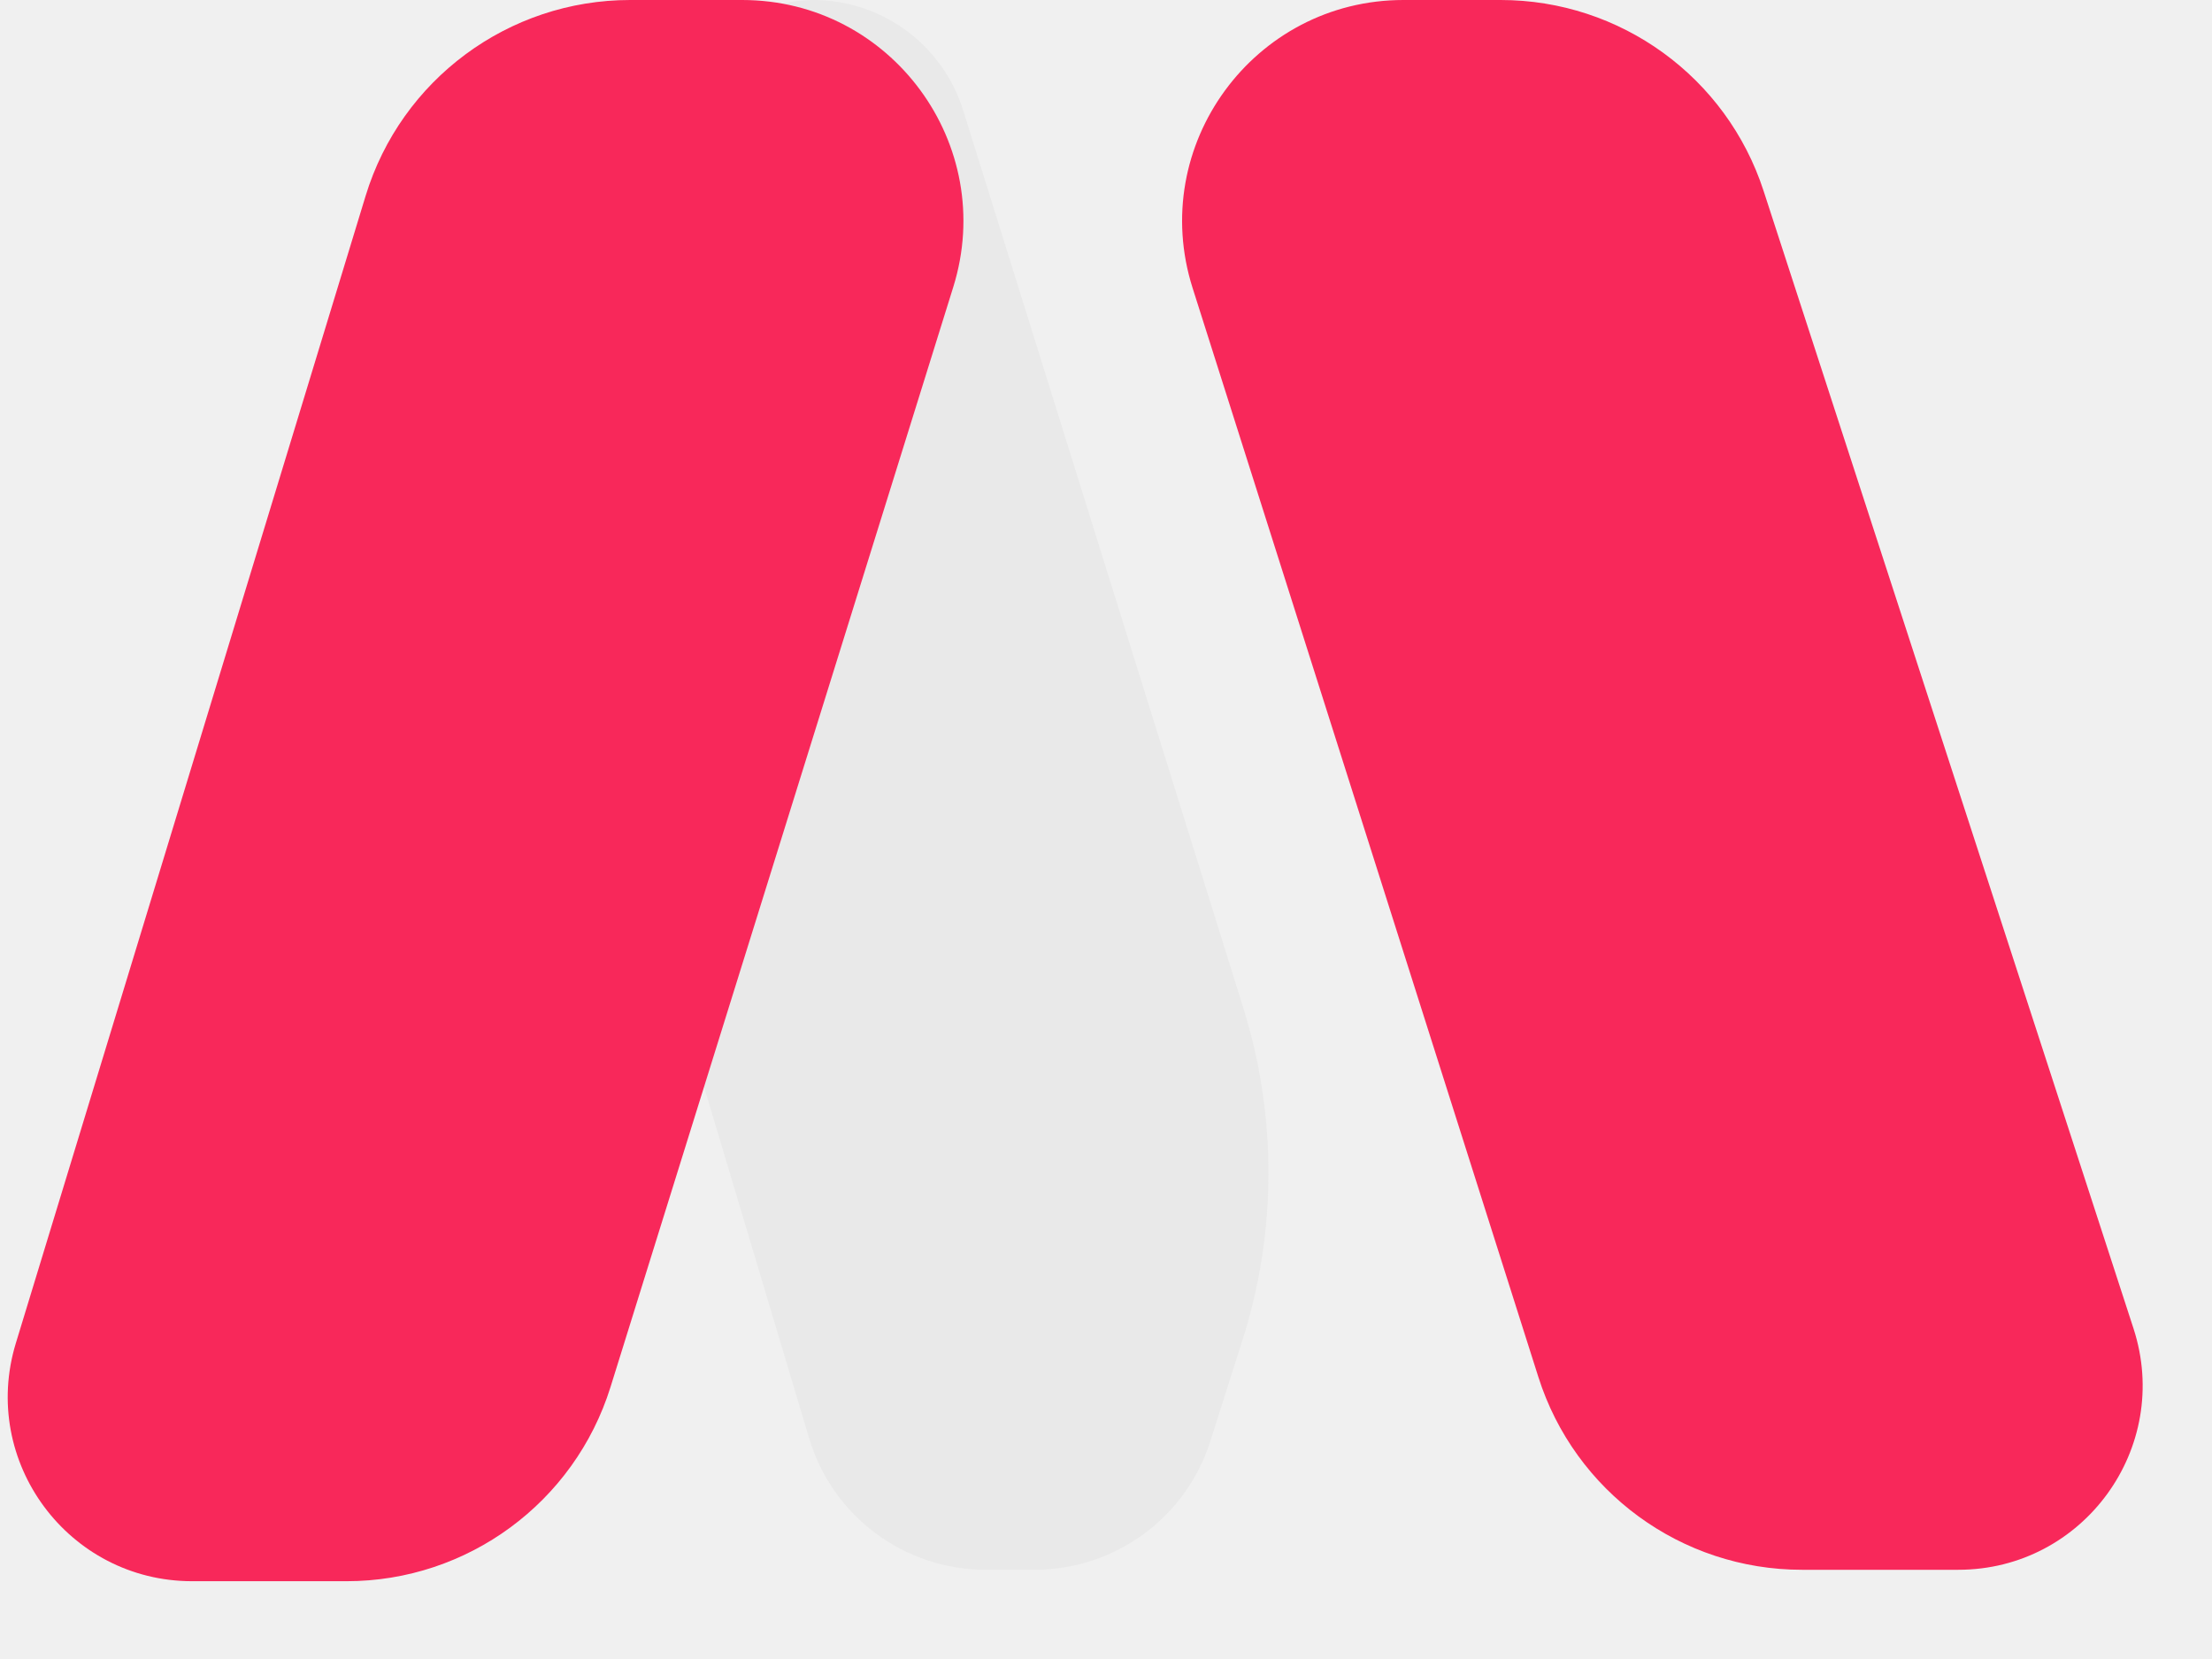
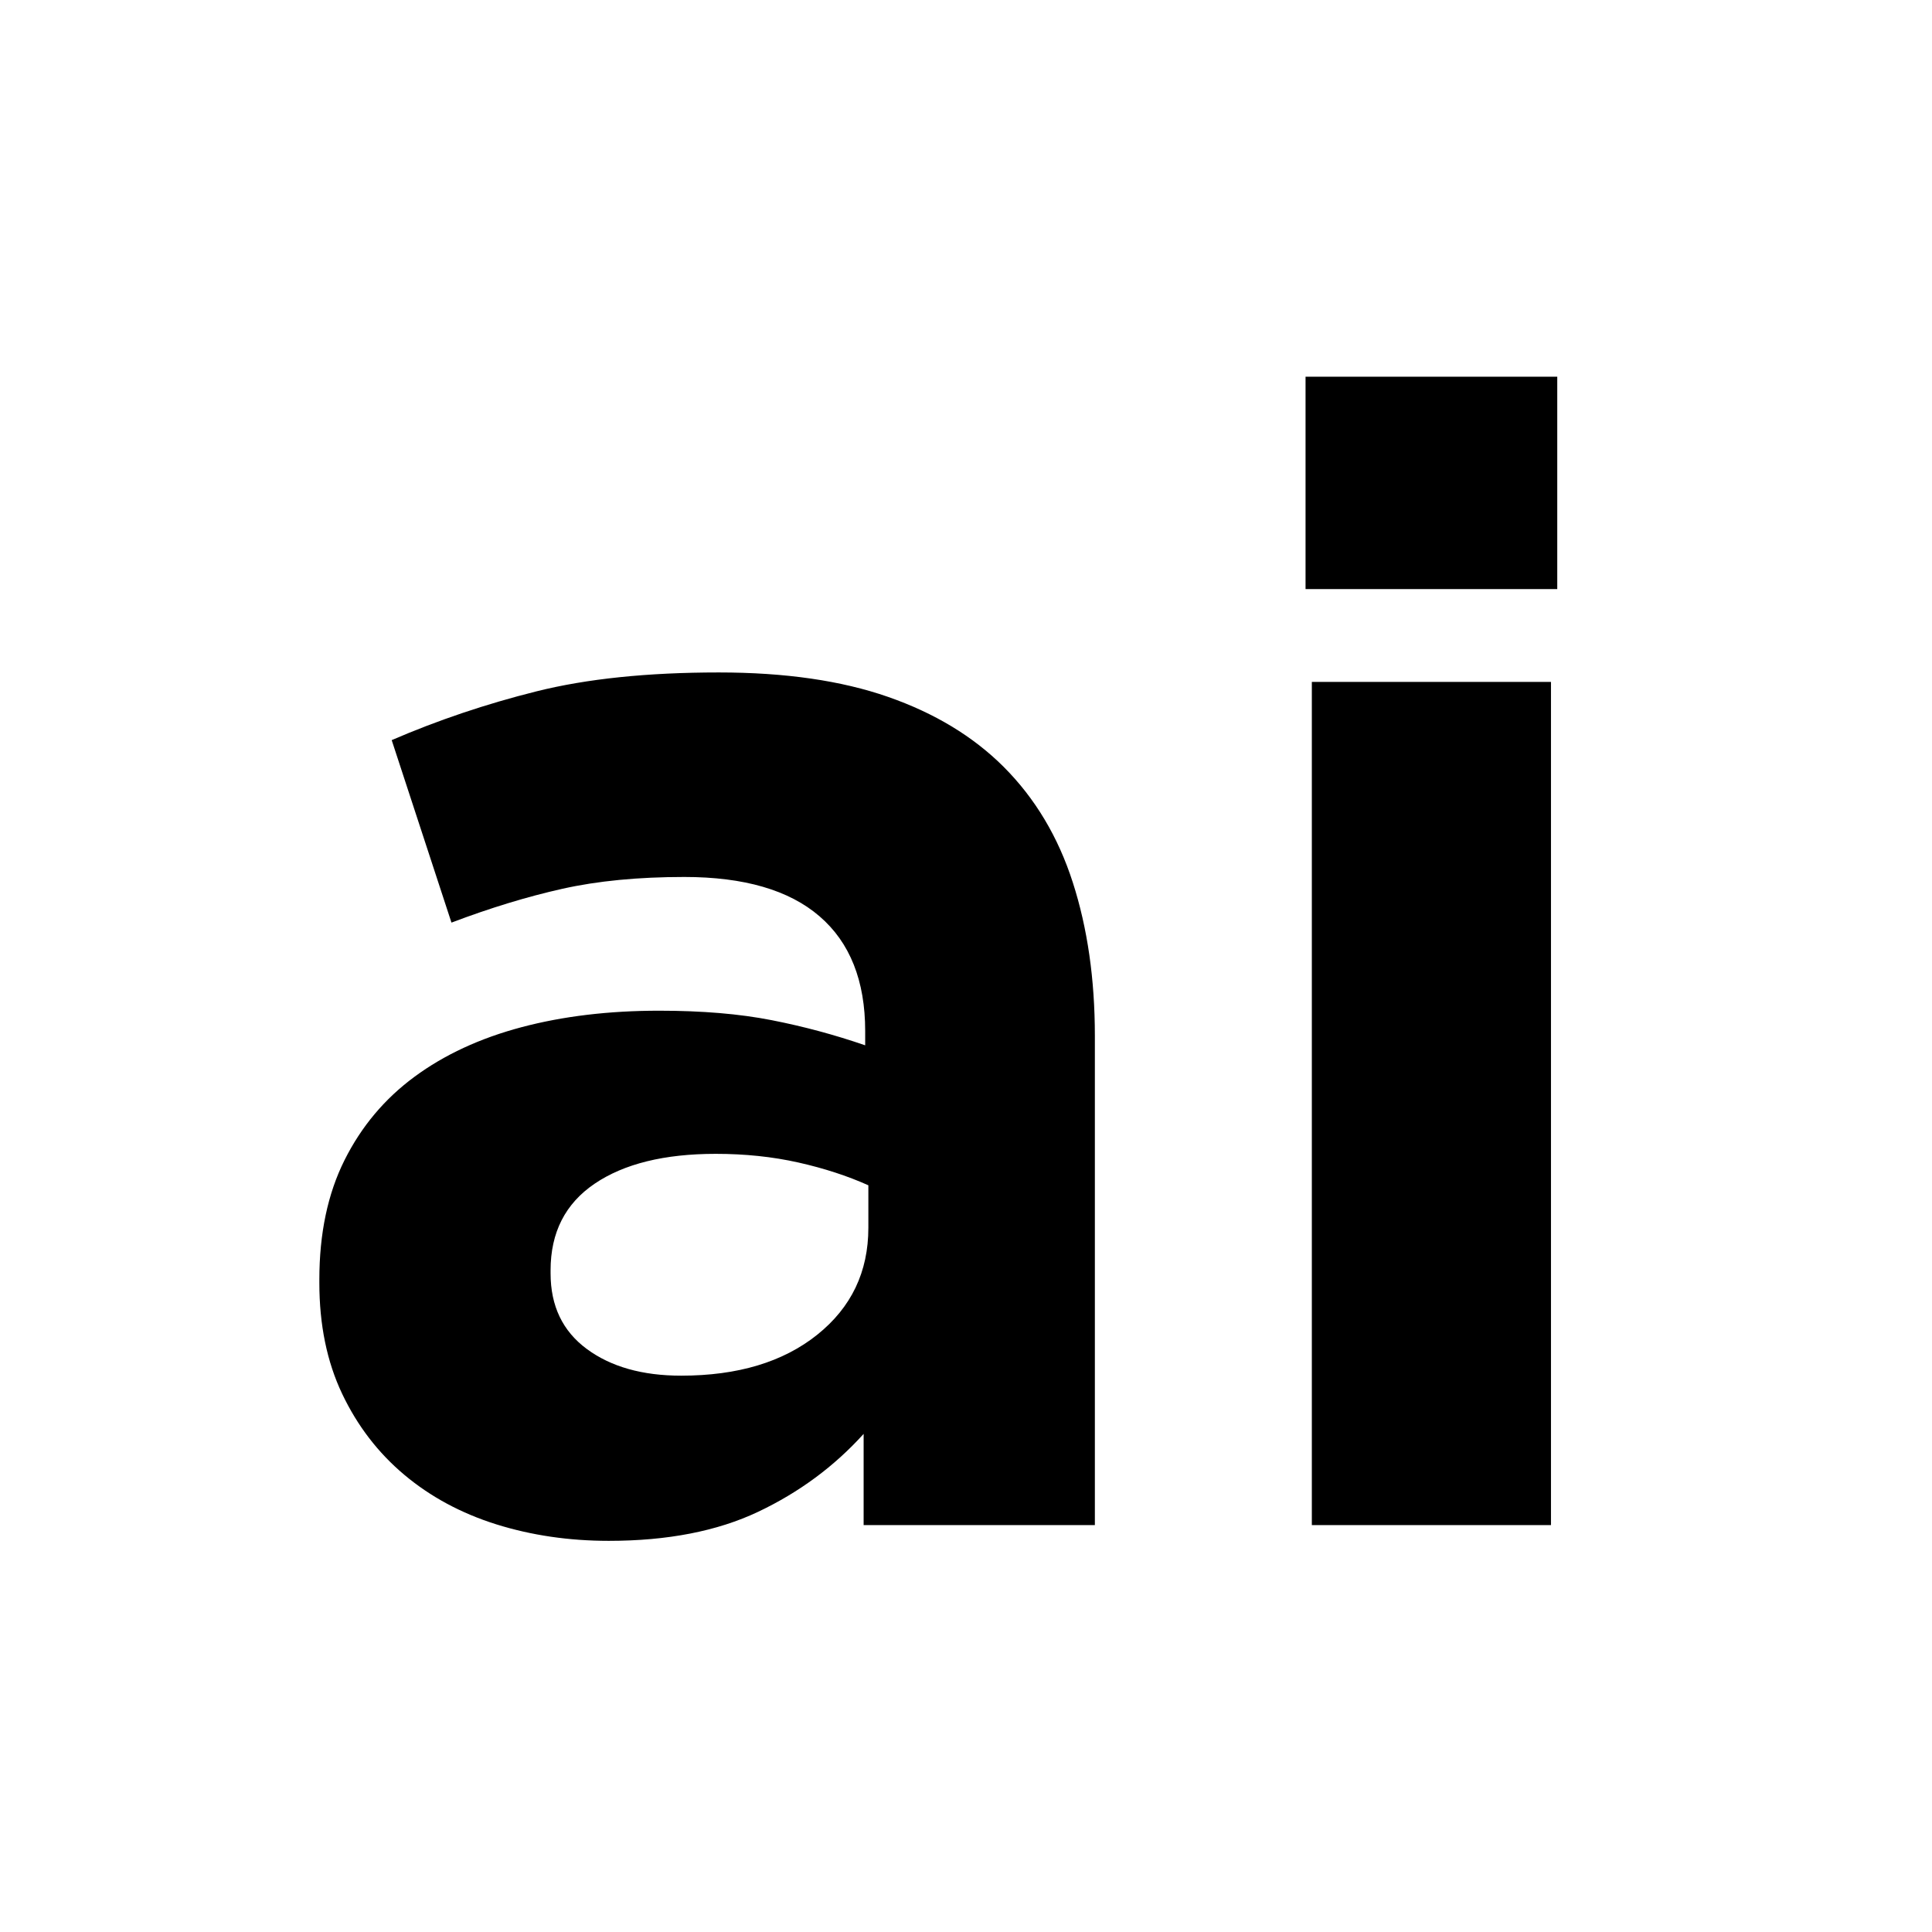
- <svg xmlns="http://www.w3.org/2000/svg" width="24" height="18" viewBox="0 0 24 18" fill="none">
-   <path d="M19.135 2.072L23.148 14.413C23.569 15.706 22.605 17.032 21.247 17.032H19.55C18.243 17.032 17.086 16.186 16.691 14.94L12.94 3.126C12.448 1.579 13.604 0 15.227 0H16.282C17.582 0 18.734 0.837 19.135 2.072Z" fill="#F8285A" />
-   <path d="M13.49 10.936L10.45 1.196C10.227 0.485 9.569 0 8.823 0C8.097 0 7.499 0.569 7.462 1.294L7.101 8.381C7.054 9.293 7.164 10.206 7.426 11.081L8.779 15.605C9.032 16.452 9.811 17.032 10.695 17.032H11.225C12.096 17.032 12.867 16.469 13.131 15.639L13.479 14.546C13.854 13.373 13.857 12.112 13.49 10.936Z" fill="#E9E9E9" />
-   <path d="M6.837 0H8.052C9.67 0 10.824 1.569 10.343 3.114L6.624 15.049C6.233 16.302 5.073 17.156 3.76 17.156H2.085C0.742 17.156 -0.22 15.858 0.172 14.573L3.967 2.125C4.352 0.863 5.517 0 6.837 0Z" fill="#F8285A" />
+ <svg xmlns="http://www.w3.org/2000/svg" width="800" zoomAndPan="magnify" viewBox="0 0 600 600" height="800" preserveAspectRatio="xMidYMid meet" version="1.0">
+   <defs>
+     <g />
+     <clipPath id="0694f8abce">
+       <path d="M 7.312 24.238 L 575.762 24.238 L 575.762 592.688 L 7.312 592.688 Z M 7.312 24.238 " clip-rule="nonzero" />
+     </clipPath>
+     <clipPath id="803596e27c">
+       <path d="M 291.535 24.238 C 134.562 24.238 7.312 151.492 7.312 308.465 C 7.312 465.438 134.562 592.688 291.535 592.688 C 448.508 592.688 575.762 465.438 575.762 308.465 C 575.762 151.492 448.508 24.238 291.535 24.238 Z M 291.535 24.238 " clip-rule="nonzero" />
+     </clipPath>
+     <clipPath id="b49a4f9b12">
+       <path d="M 0.312 0.238 L 568.762 0.238 L 568.762 568.688 L 0.312 568.688 Z M 0.312 0.238 " clip-rule="nonzero" />
+     </clipPath>
+     <clipPath id="657fe767dc">
+       <path d="M 284.535 0.238 C 127.562 0.238 0.312 127.492 0.312 284.465 C 0.312 441.438 127.562 568.688 284.535 568.688 C 441.508 568.688 568.762 441.438 568.762 284.465 C 568.762 127.492 441.508 0.238 284.535 0.238 Z M 284.535 0.238 " clip-rule="nonzero" />
+     </clipPath>
+     <clipPath id="46bbccfd52">
+       <rect x="0" width="569" y="0" height="569" />
+     </clipPath>
+     <clipPath id="7fc43a3f74">
+       <rect x="0" width="440" y="0" height="588" />
+     </clipPath>
+   </defs>
+   <rect x="-60" width="720" fill="#ffffff" y="-60" height="720" fill-opacity="1" />
+   <rect x="-60" width="720" fill="#ffffff" y="-60" height="720" fill-opacity="1" />
+   <g clip-path="url(#0694f8abce)">
+     <g clip-path="url(#803596e27c)">
+       <g transform="matrix(1, 0, 0, 1, 7, 24)">
+         <g clip-path="url(#46bbccfd52)">
+           <g clip-path="url(#b49a4f9b12)">
+             <g clip-path="url(#657fe767dc)">
+               <path fill="#ffffff" d="M 0.312 0.238 L 568.762 0.238 L 568.762 568.688 L 0.312 568.688 Z M 0.312 0.238 " fill-opacity="1" fill-rule="nonzero" />
+             </g>
+           </g>
+         </g>
+       </g>
+     </g>
+   </g>
+   <g transform="matrix(1, 0, 0, 1, 81, 4)">
+     <g clip-path="url(#7fc43a3f74)">
+       <g fill="#000000" fill-opacity="1">
+         <g transform="translate(0.582594, 469.6327)">
+           <g>
+             <path d="M 107.484 4.891 C 95.109 4.891 83.461 3.18 72.547 -0.234 C 61.641 -3.66 52.113 -8.789 43.969 -15.625 C 35.82 -22.469 29.391 -30.852 24.672 -40.781 C 19.953 -50.719 17.594 -62.203 17.594 -75.234 L 17.594 -76.219 C 17.594 -90.539 20.195 -102.91 25.406 -113.328 C 30.613 -123.754 37.859 -132.391 47.141 -139.234 C 56.422 -146.078 67.492 -151.207 80.359 -154.625 C 93.223 -158.039 107.473 -159.75 123.109 -159.75 C 136.461 -159.75 148.109 -158.77 158.047 -156.812 C 167.984 -154.863 177.672 -152.258 187.109 -149 L 187.109 -153.406 C 187.109 -169.039 182.383 -180.926 172.938 -189.062 C 163.5 -197.207 149.5 -201.281 130.938 -201.281 C 116.602 -201.281 103.977 -200.055 93.062 -197.609 C 82.156 -195.172 70.676 -191.672 58.625 -187.109 L 40.062 -243.781 C 54.395 -249.969 69.375 -255.016 85 -258.922 C 100.633 -262.836 119.523 -264.797 141.672 -264.797 C 162.191 -264.797 179.695 -262.27 194.188 -257.219 C 208.688 -252.164 220.66 -244.922 230.109 -235.484 C 239.879 -225.711 247.039 -213.738 251.594 -199.562 C 256.156 -185.395 258.438 -169.52 258.438 -151.938 L 258.438 0 L 186.625 0 L 186.625 -28.328 C 177.508 -18.234 166.598 -10.172 153.891 -4.141 C 141.191 1.879 125.723 4.891 107.484 4.891 Z M 129.953 -46.406 C 147.535 -46.406 161.617 -50.641 172.203 -59.109 C 182.797 -67.578 188.094 -78.648 188.094 -92.328 L 188.094 -105.531 C 181.57 -108.457 174.32 -110.816 166.344 -112.609 C 158.363 -114.398 149.816 -115.297 140.703 -115.297 C 124.742 -115.297 112.203 -112.203 103.078 -106.016 C 93.961 -99.828 89.406 -90.867 89.406 -79.141 L 89.406 -78.172 C 89.406 -68.066 93.148 -60.242 100.641 -54.703 C 108.129 -49.172 117.898 -46.406 129.953 -46.406 Z M 129.953 -46.406 " />
+           </g>
+         </g>
+       </g>
+       <g fill="#000000" fill-opacity="1">
+         <g transform="translate(289.7629, 469.6327)">
+           <g>
+             <path d="M 34.688 -356.641 L 112.859 -356.641 L 112.859 -290.688 L 34.688 -290.688 Z M 36.641 -261.859 L 110.906 -261.859 L 110.906 0 L 36.641 0 Z M 36.641 -261.859 " />
+           </g>
+         </g>
+       </g>
+     </g>
+   </g>
</svg>
